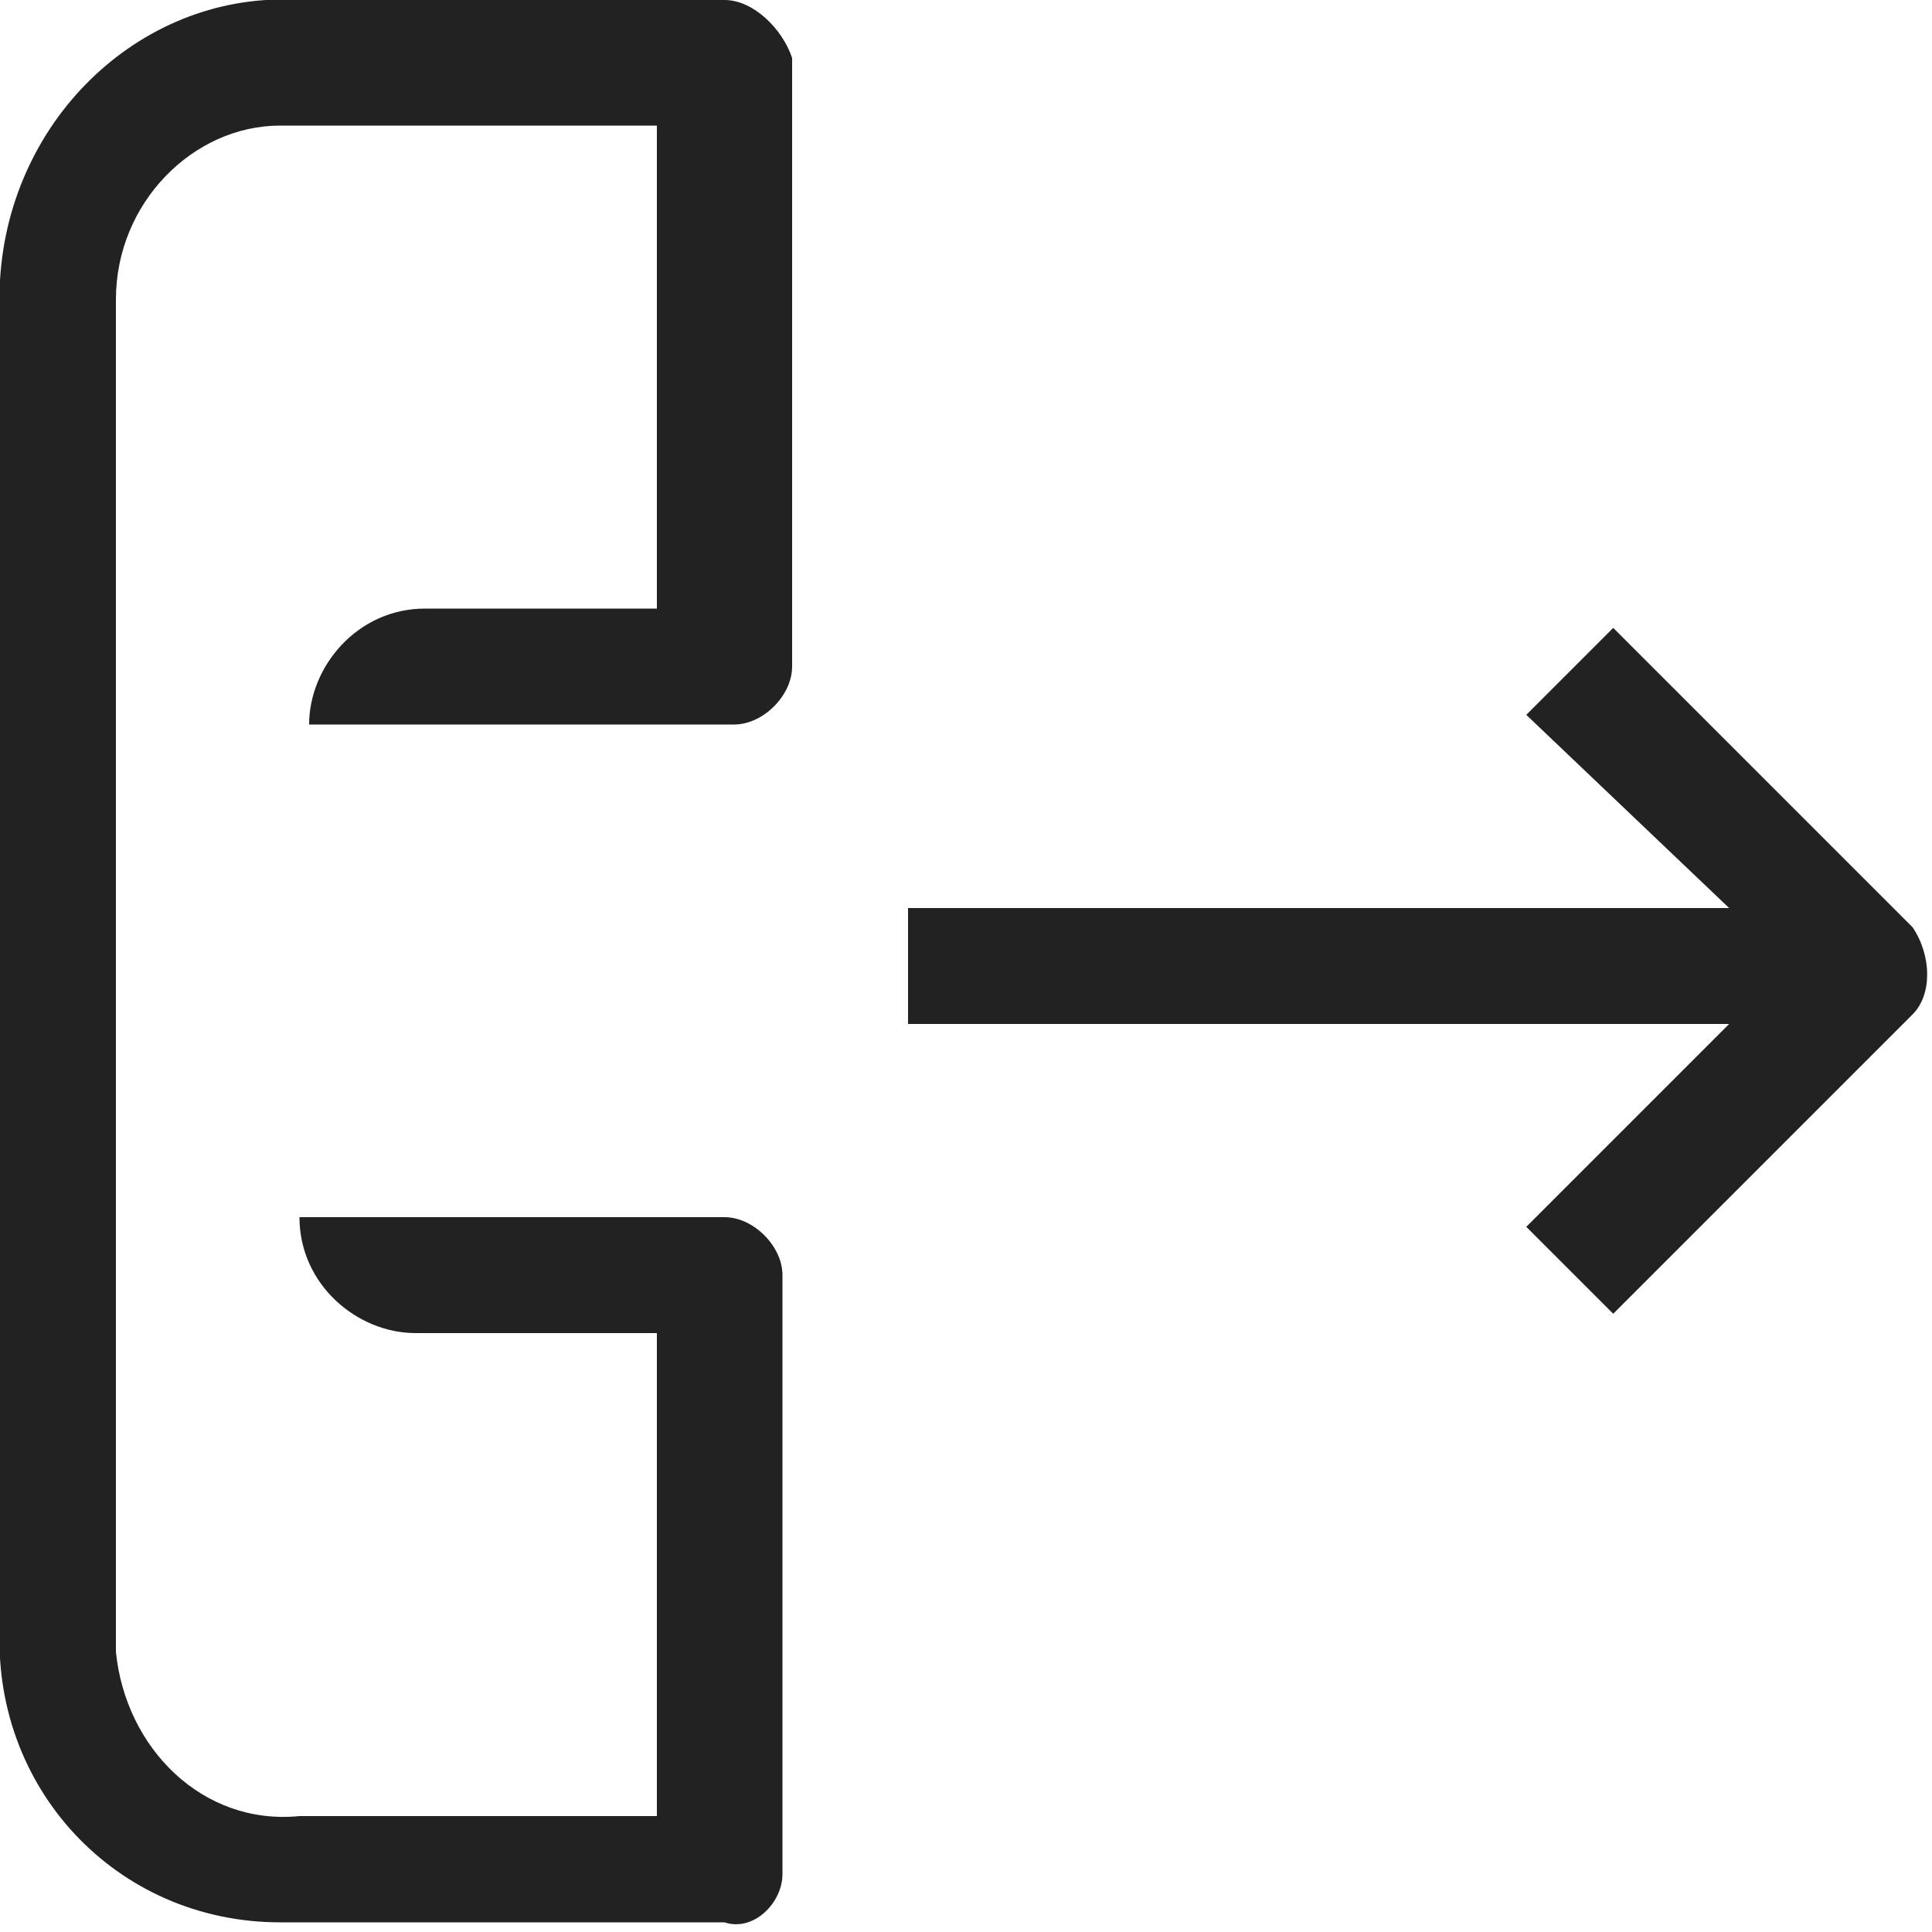
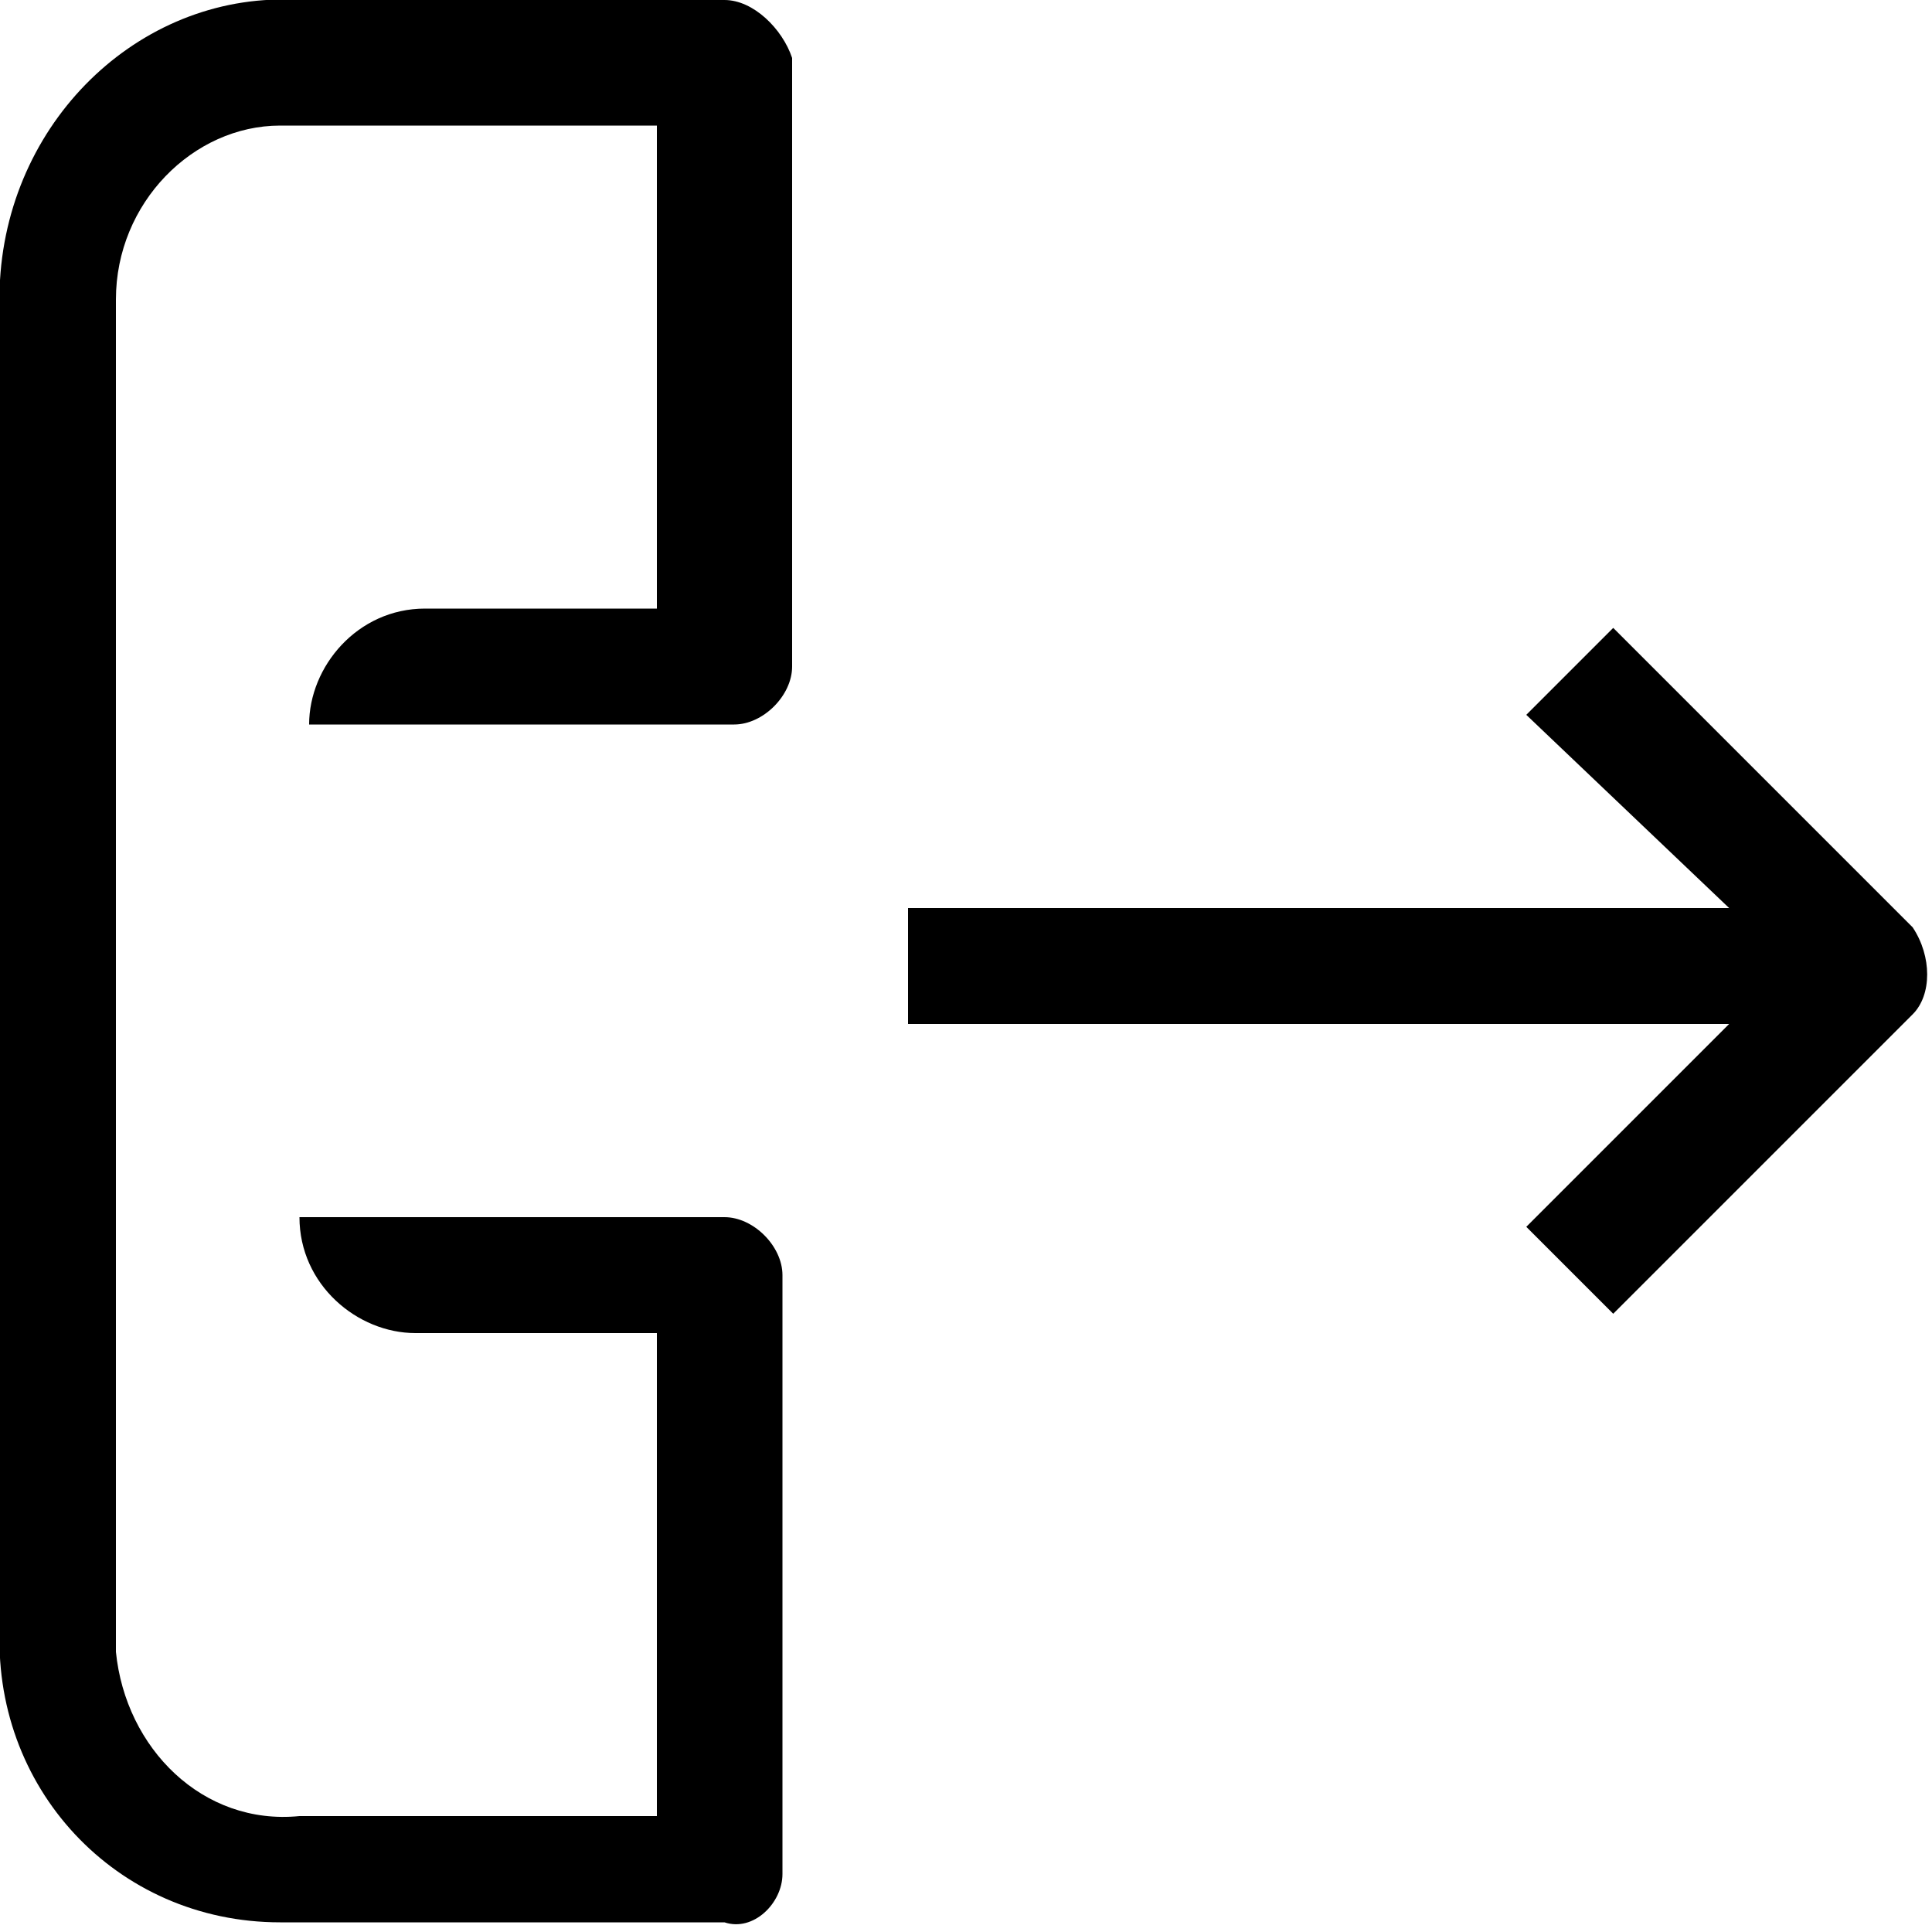
<svg xmlns="http://www.w3.org/2000/svg" version="1.1" id="Layer_1" x="0px" y="0px" viewBox="0 0 20 20" style="enable-background:new 0 0 20 20;" xml:space="preserve">
-   <path fill="#222222" d="M17.9,9.4H9.4v1.2h8.5l-2.1,2.1l0.9,0.9l3.1-3.1c0.2-0.2,0.2-0.6,0-0.9l-3.1-3.1l-0.9,0.9L17.9,9.4z" />
-   <path fill="#222222" d="M8.1,19.4v-6.2c0-0.3-0.3-0.6-0.6-0.6H4.4l0,0H3.1l0,0c0,0.7,0.6,1.2,1.2,1.2h2.5v5H3.1c-1,0.1-1.8-0.7-1.9-1.7c0-0.1,0-0.1,0-0.2V3.1c0-1,0.8-1.8,1.7-1.8c0.1,0,0.1,0,0.2,0h3.7v5H4.4c-0.7,0-1.2,0.6-1.2,1.2h4.4c0.3,0,0.6-0.3,0.6-0.6V0.6C8.1,0.3,7.8,0,7.5,0H3.1C1.5-0.1,0.1,1.2,0,2.9C0,3,0,3.1,0,3.1v13.7c-0.1,1.7,1.2,3.1,2.9,3.1c0.1,0,0.2,0,0.2,0h4.4C7.8,20,8.1,19.7,8.1,19.4z" />
+   <path fill="currentColor" d="M17.9,9.4H9.4v1.2h8.5l-2.1,2.1l0.9,0.9l3.1-3.1c0.2-0.2,0.2-0.6,0-0.9l-3.1-3.1l-0.9,0.9L17.9,9.4z" />
+   <path fill="currentColor" d="M8.1,19.4v-6.2c0-0.3-0.3-0.6-0.6-0.6H4.4l0,0H3.1l0,0c0,0.7,0.6,1.2,1.2,1.2h2.5v5H3.1c-1,0.1-1.8-0.7-1.9-1.7c0-0.1,0-0.1,0-0.2V3.1c0-1,0.8-1.8,1.7-1.8c0.1,0,0.1,0,0.2,0h3.7v5H4.4c-0.7,0-1.2,0.6-1.2,1.2h4.4c0.3,0,0.6-0.3,0.6-0.6V0.6C8.1,0.3,7.8,0,7.5,0H3.1C1.5-0.1,0.1,1.2,0,2.9C0,3,0,3.1,0,3.1v13.7c-0.1,1.7,1.2,3.1,2.9,3.1c0.1,0,0.2,0,0.2,0h4.4C7.8,20,8.1,19.7,8.1,19.4z" />
</svg>
